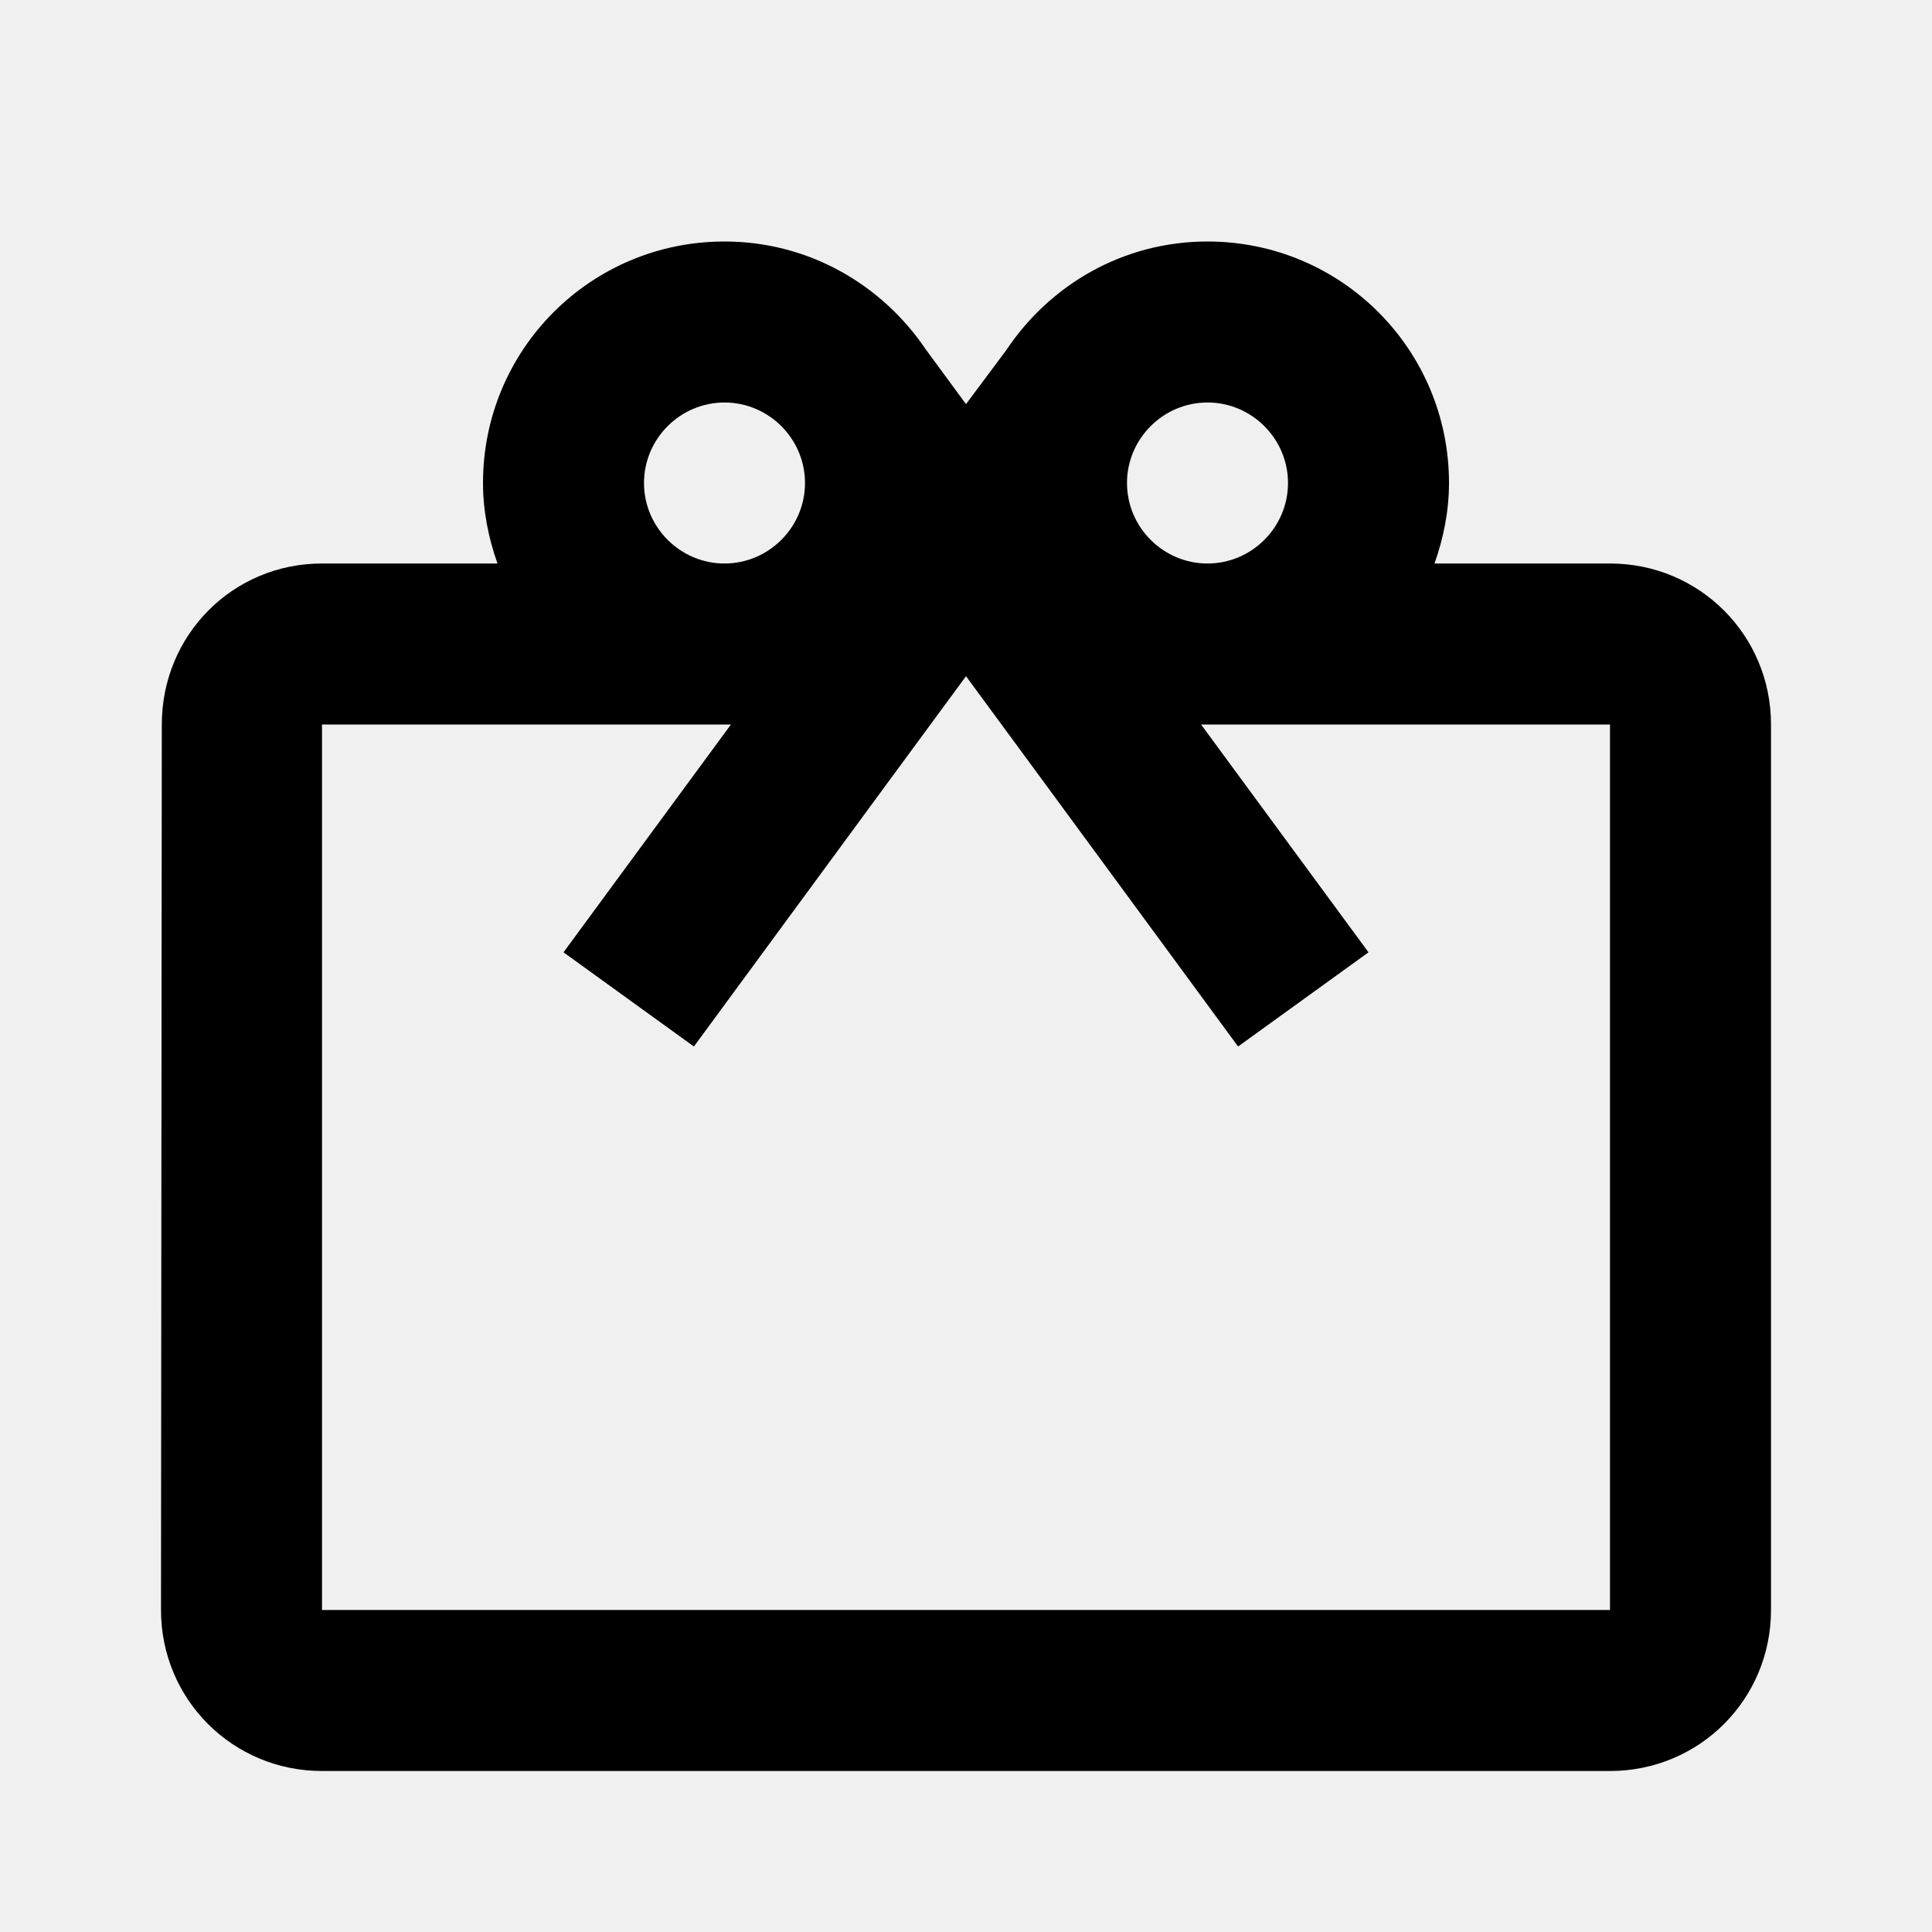
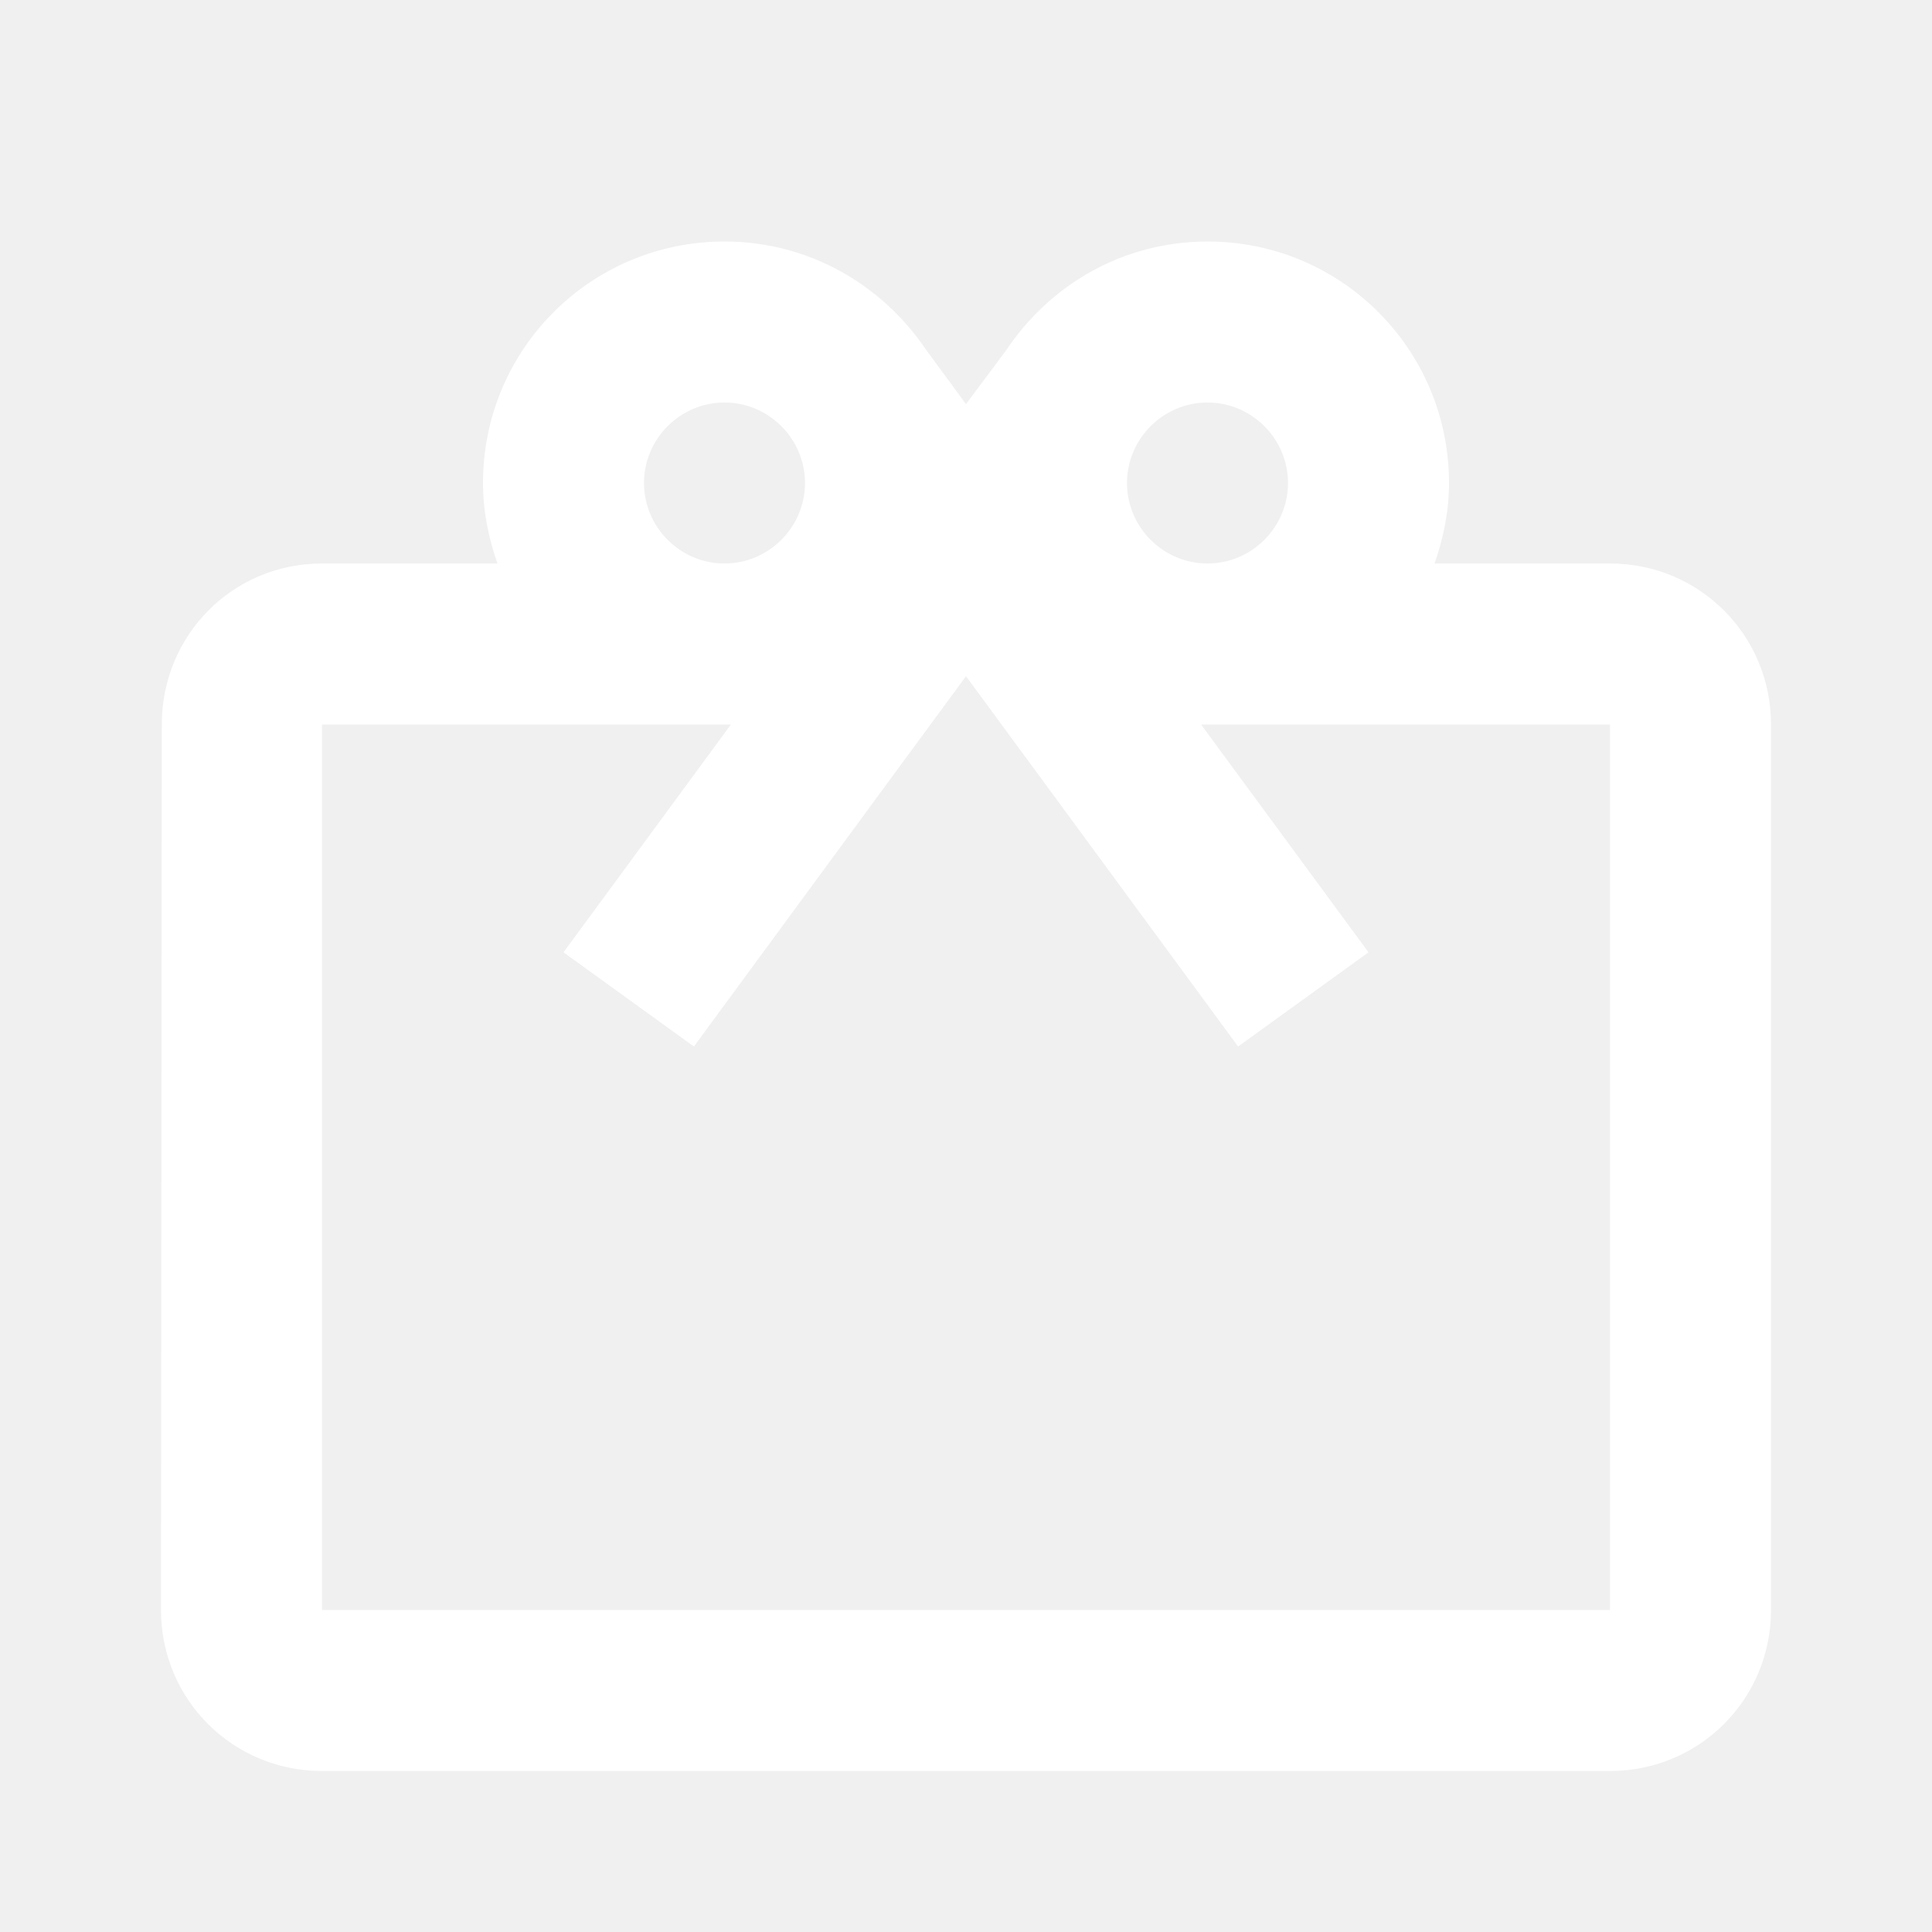
<svg xmlns="http://www.w3.org/2000/svg" width="24px" height="24px" viewBox="0 0 24 24" version="1.1">
  <defs />
  <g id="Assets" stroke="none" stroke-width="1" fill="none" fill-rule="evenodd">
-     <g id="ic_reward" fill="#000000">
+     <g id="ic_reward" fill="#ffffff">
      <path d="M20,7 L17.82,7 C17.93,6.69 18,6.35 18,6 C18,4.34 16.66,3 15,3 C13.95,3 13.04,3.54 12.5,4.35 L12,5.02 L11.5,4.34 C10.96,3.54 10.05,3 9,3 C7.34,3 6,4.34 6,6 C6,6.35 6.07,6.69 6.18,7 L4,7 C2.89,7 2.01,7.89 2.01,9 L2,20 C2,21.11 2.89,22 4,22 L20,22 C21.11,22 22,21.11 22,20 L22,9 C22,7.89 21.11,7 20,7 L20,7 Z M15,5 C15.55,5 16,5.45 16,6 C16,6.55 15.55,7 15,7 C14.45,7 14,6.55 14,6 C14,5.45 14.45,5 15,5 L15,5 Z M9,5 C9.55,5 10,5.45 10,6 C10,6.55 9.55,7 9,7 C8.45,7 8,6.55 8,6 C8,5.45 8.45,5 9,5 L9,5 Z M4,20 L4,9 L9.08,9 L7,11.83 L8.62,13 L11,9.76 L12,8.4 L13,9.76 L15.38,13 L17,11.83 L14.92,9 L20,9 L20,20 L4,20 Z" id="Shape" />
    </g>
  </g>
</svg>
